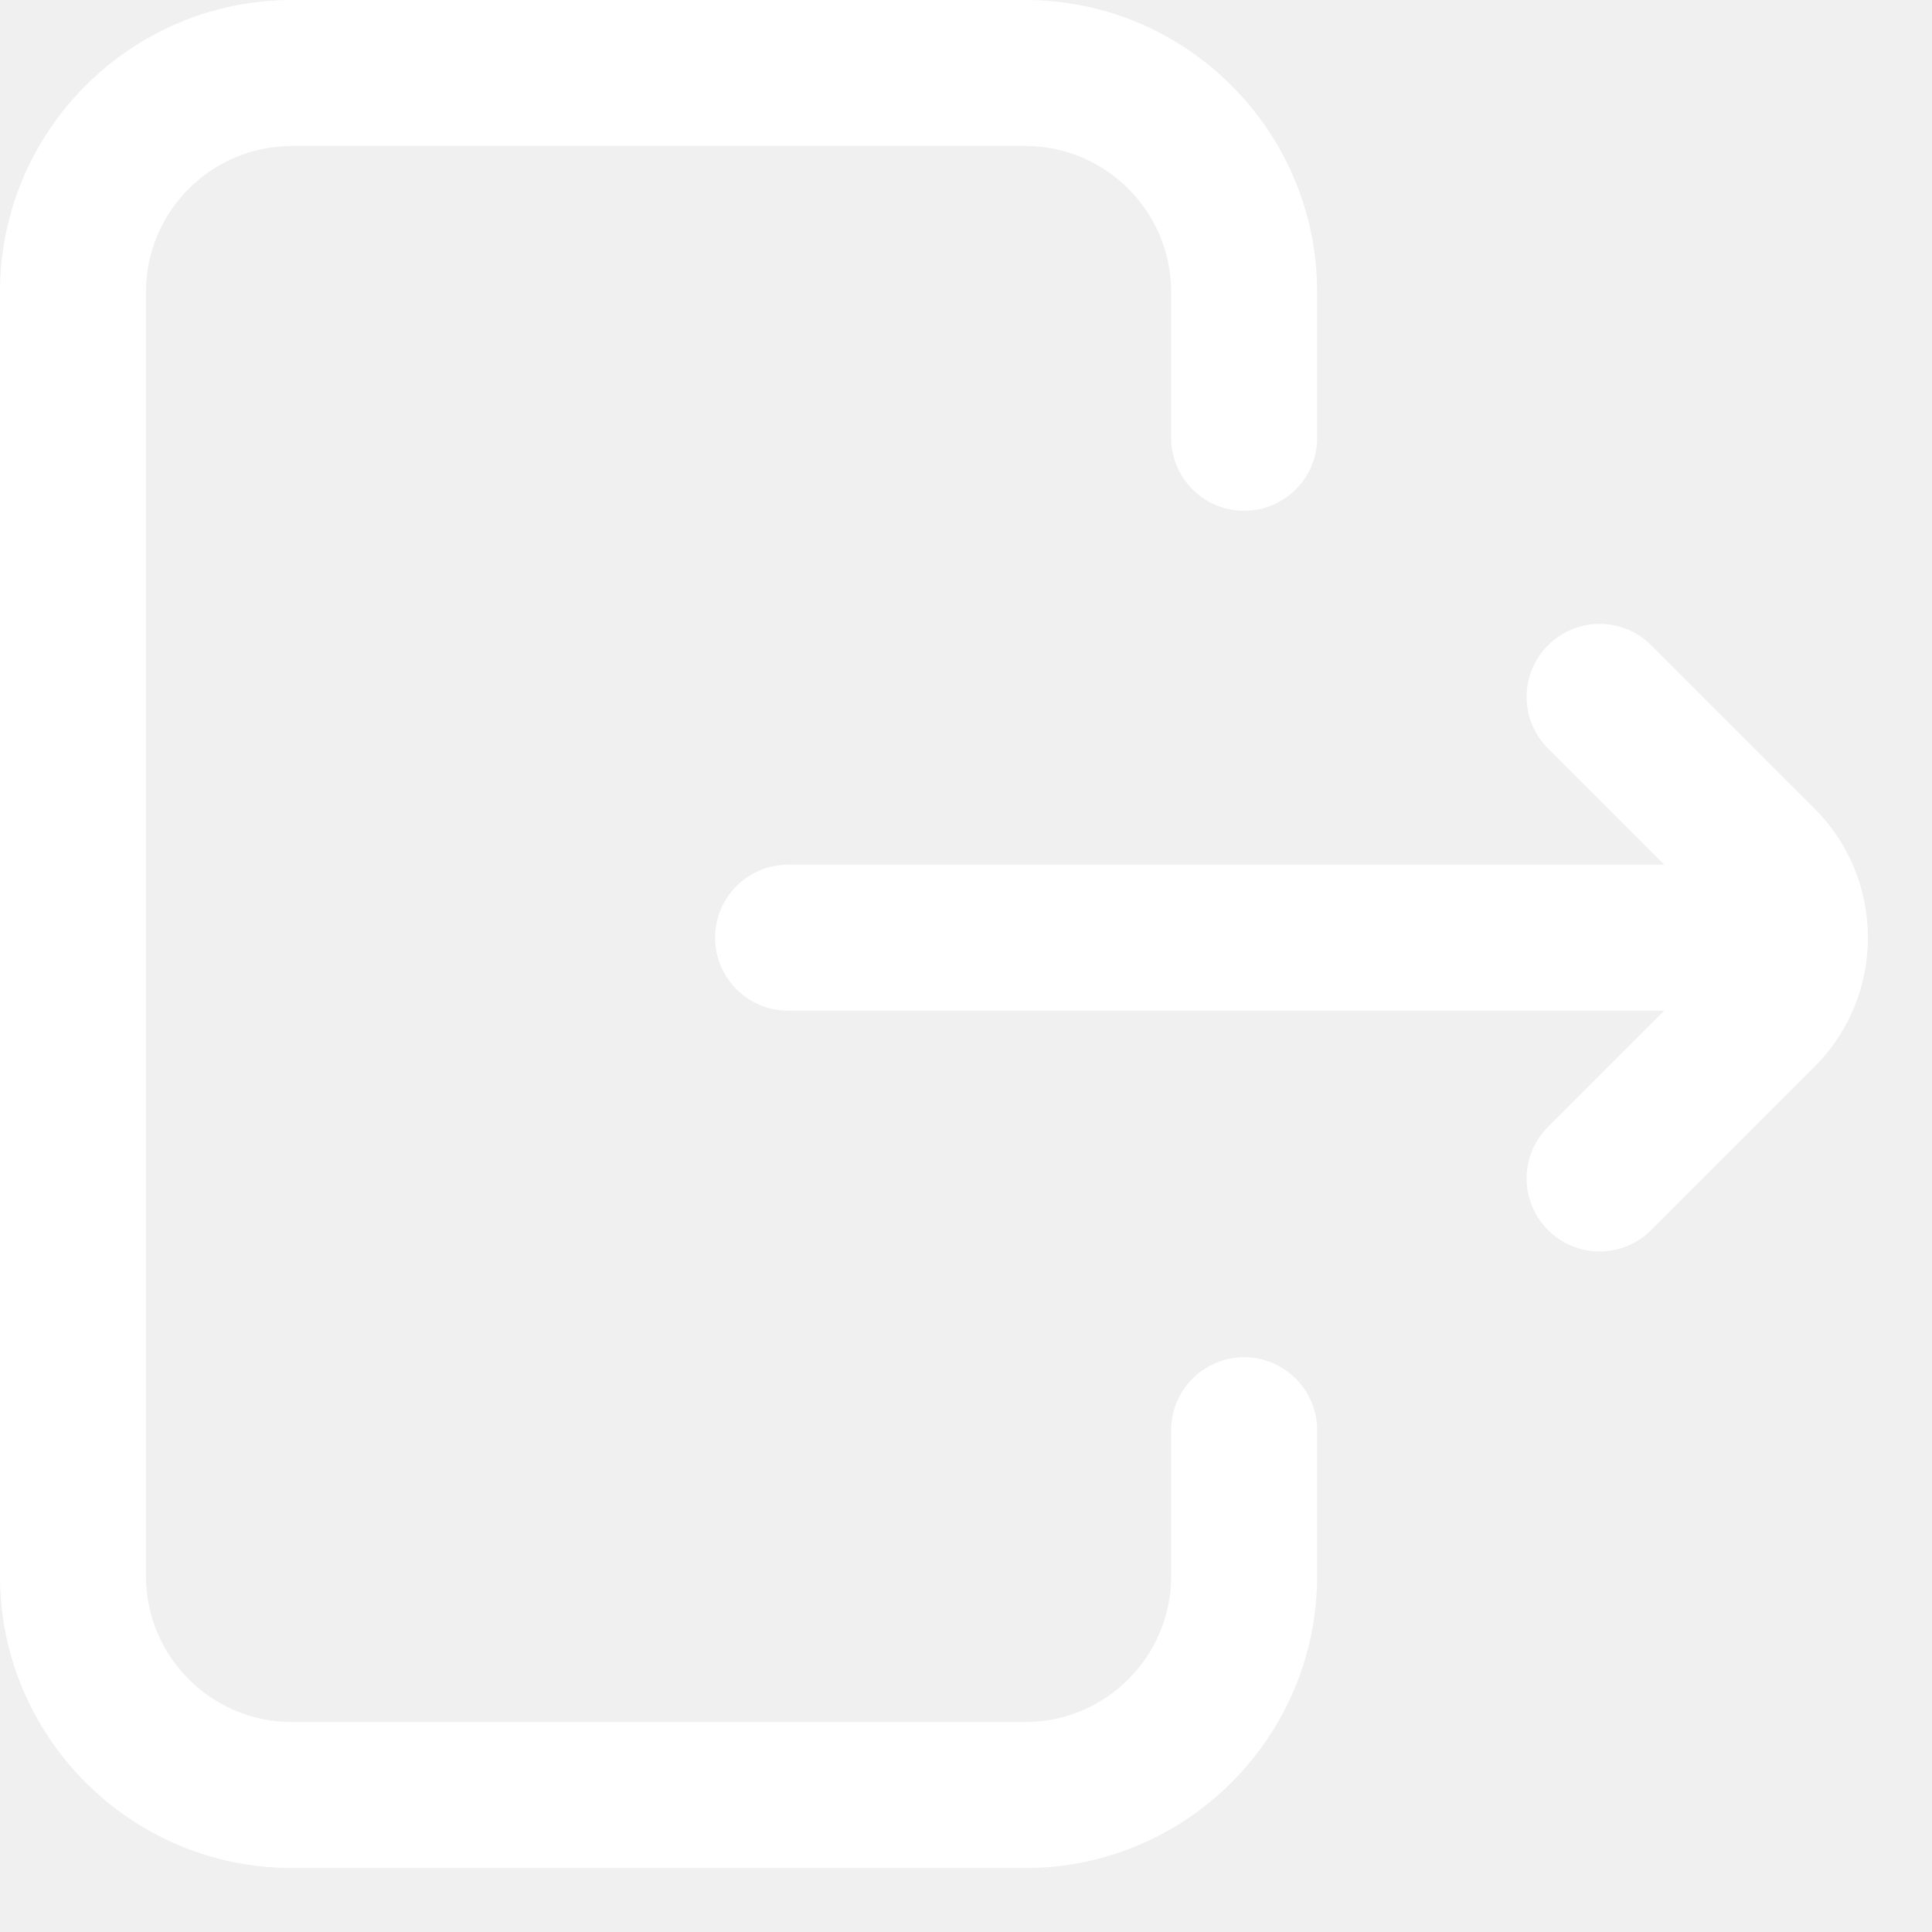
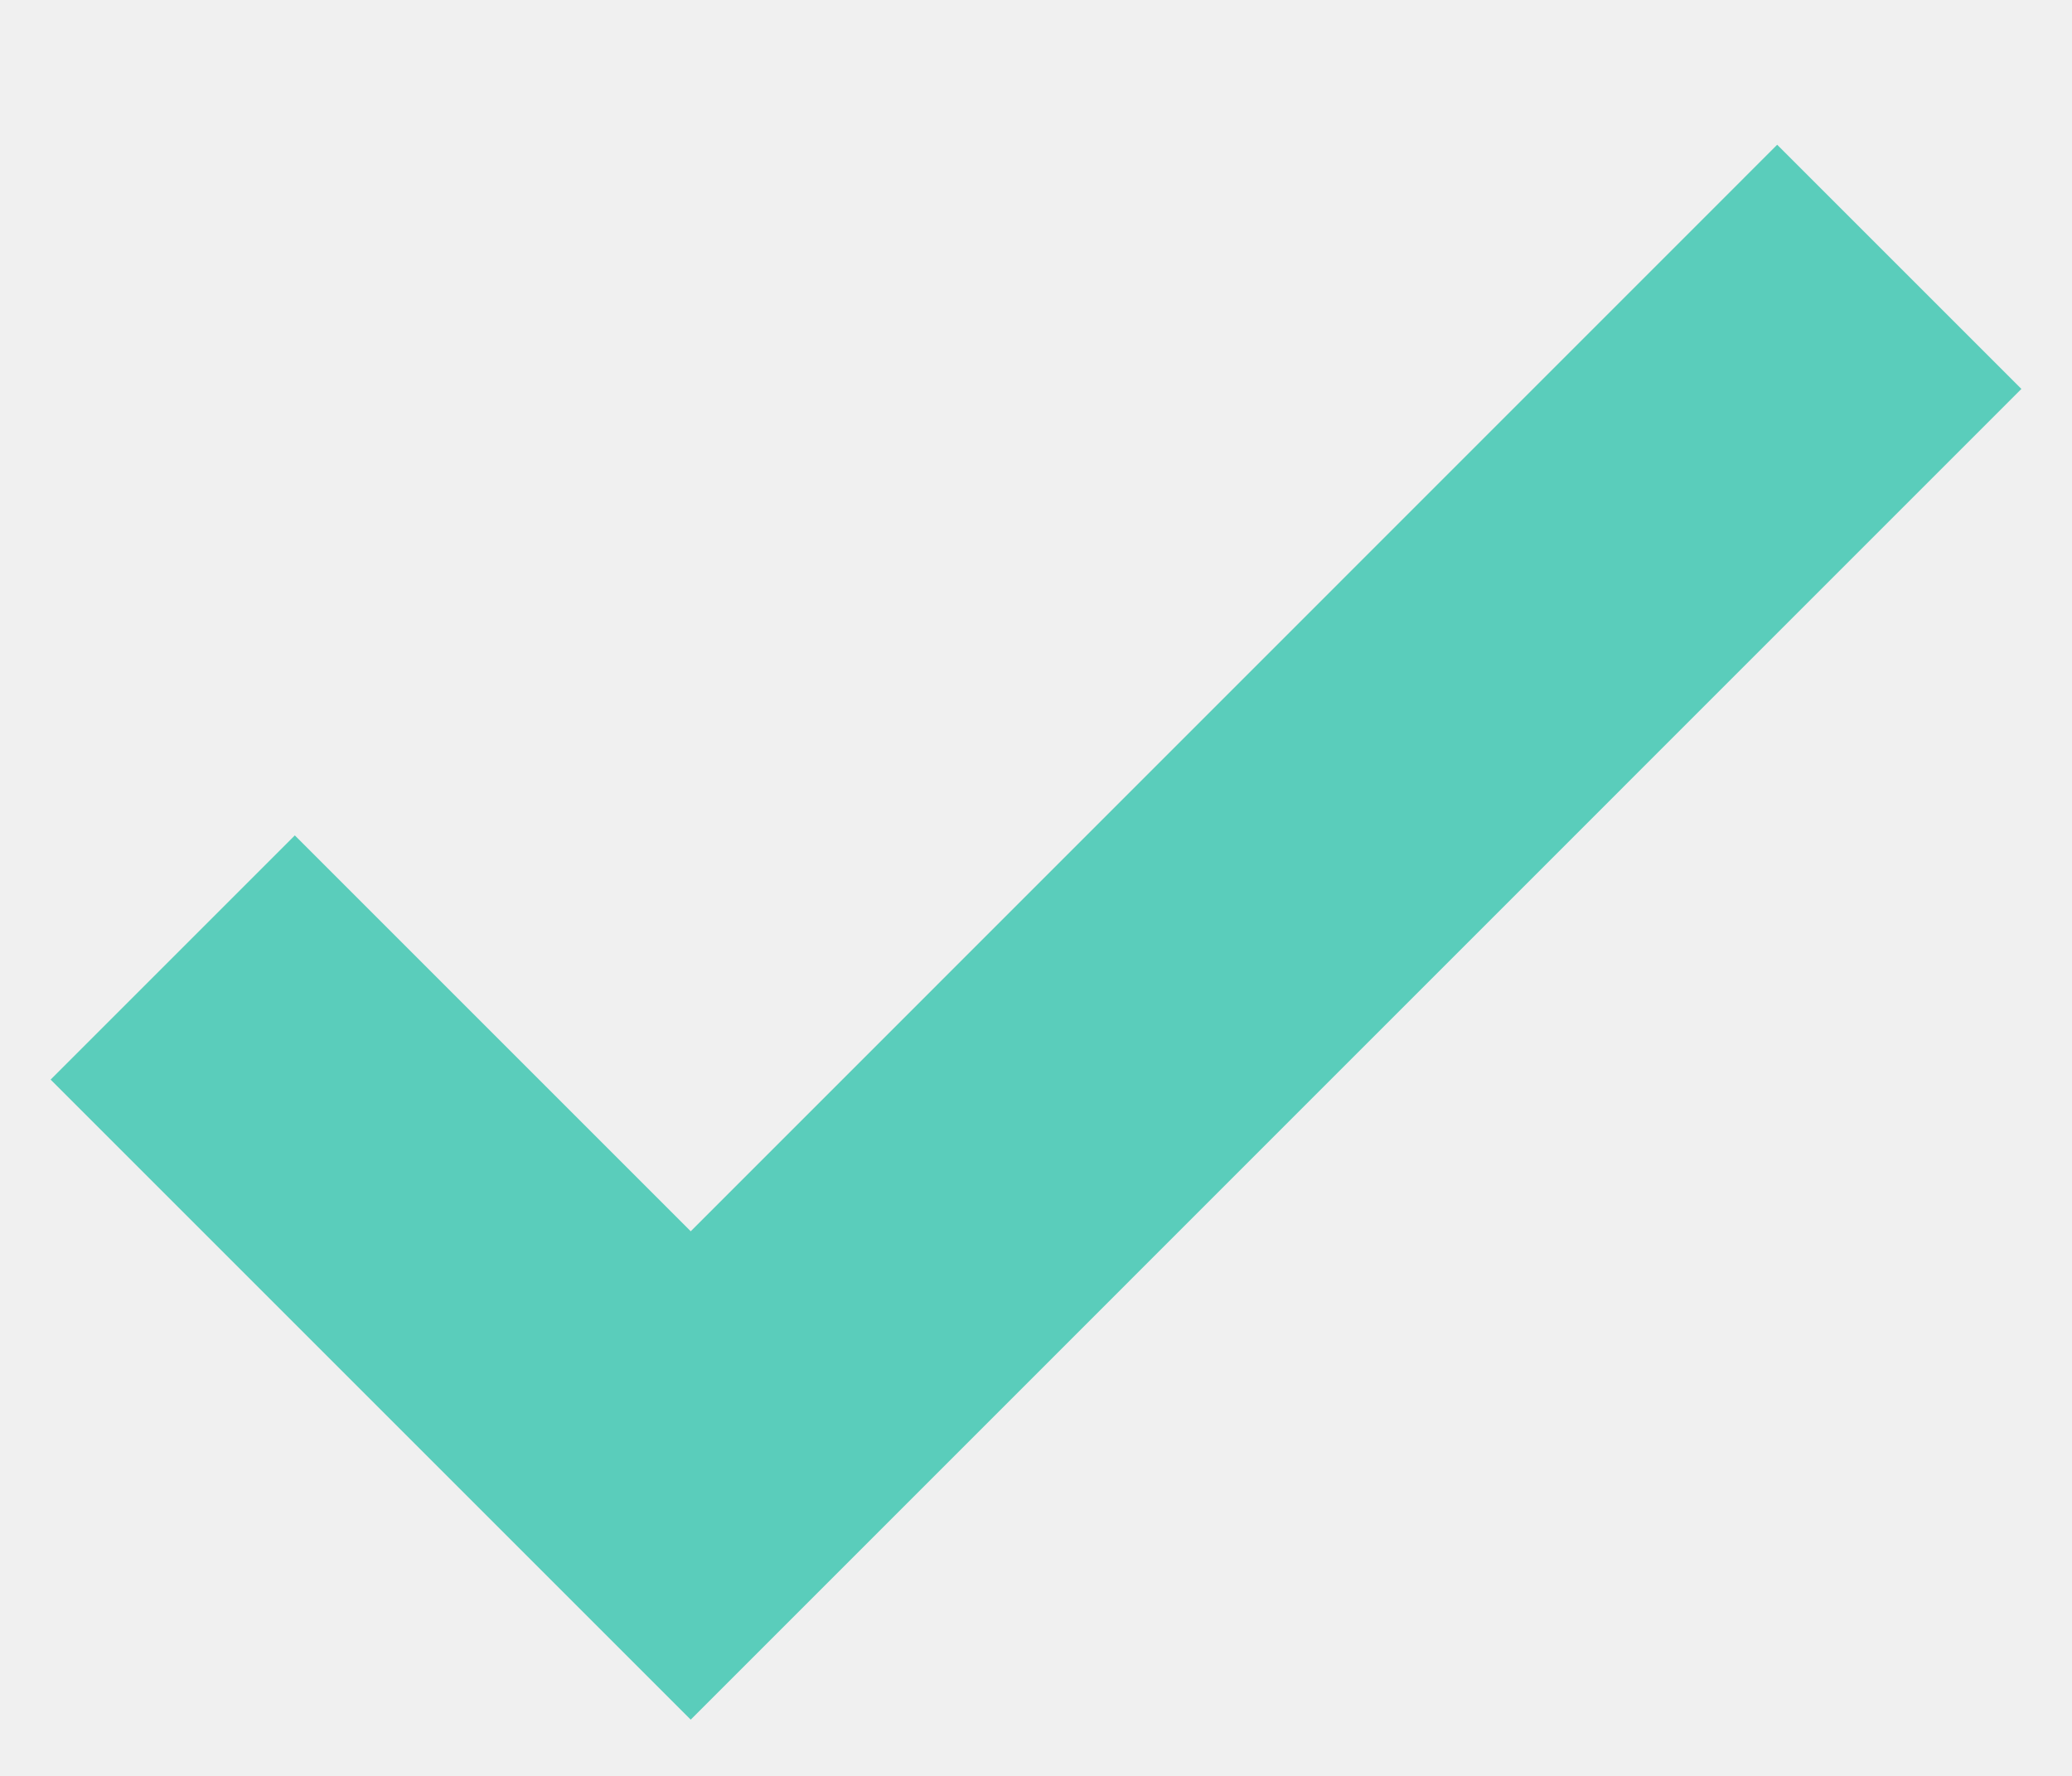
- <svg xmlns="http://www.w3.org/2000/svg" width="27" height="27" viewBox="0 0 27 27" fill="none">
-   <path d="M18.407 19.987V22.027C18.407 24.276 16.577 26.106 14.328 26.106H4.079C1.83 26.106 0 24.276 0 22.027V4.079C0 1.83 1.83 0 4.079 0H14.328C16.577 0 18.407 1.83 18.407 4.079V6.119C18.407 6.682 17.95 7.138 17.387 7.138C16.824 7.138 16.367 6.682 16.367 6.119V4.079C16.367 2.955 15.452 2.04 14.328 2.04H4.079C2.955 2.04 2.04 2.955 2.04 4.079V22.027C2.04 23.151 2.955 24.066 4.079 24.066H14.328C15.452 24.066 16.367 23.151 16.367 22.027V19.987C16.367 19.424 16.824 18.968 17.387 18.968C17.95 18.968 18.407 19.424 18.407 19.987ZM25.359 11.301L23.076 9.018C22.677 8.619 22.032 8.619 21.634 9.018C21.235 9.416 21.235 10.062 21.634 10.46L23.258 12.084H11.013C10.45 12.084 9.994 12.541 9.994 13.104C9.994 13.667 10.45 14.124 11.013 14.124H23.258L21.634 15.748C21.235 16.146 21.235 16.792 21.634 17.19C21.833 17.389 22.094 17.489 22.355 17.489C22.616 17.489 22.877 17.389 23.076 17.19L25.359 14.907C26.353 13.913 26.353 12.295 25.359 11.301Z" fill="white" />
+ <svg xmlns="http://www.w3.org/2000/svg" width="14" height="12" viewBox="0 0 14 12" fill="none">
+   <path fill-rule="evenodd" clip-rule="evenodd" d="M13.658 2.628L4.667 11.62L0.342 7.295L1.992 5.645L4.667 8.32L12.008 0.978L13.658 2.628Z" fill="#5ACDBB" />
</svg>
